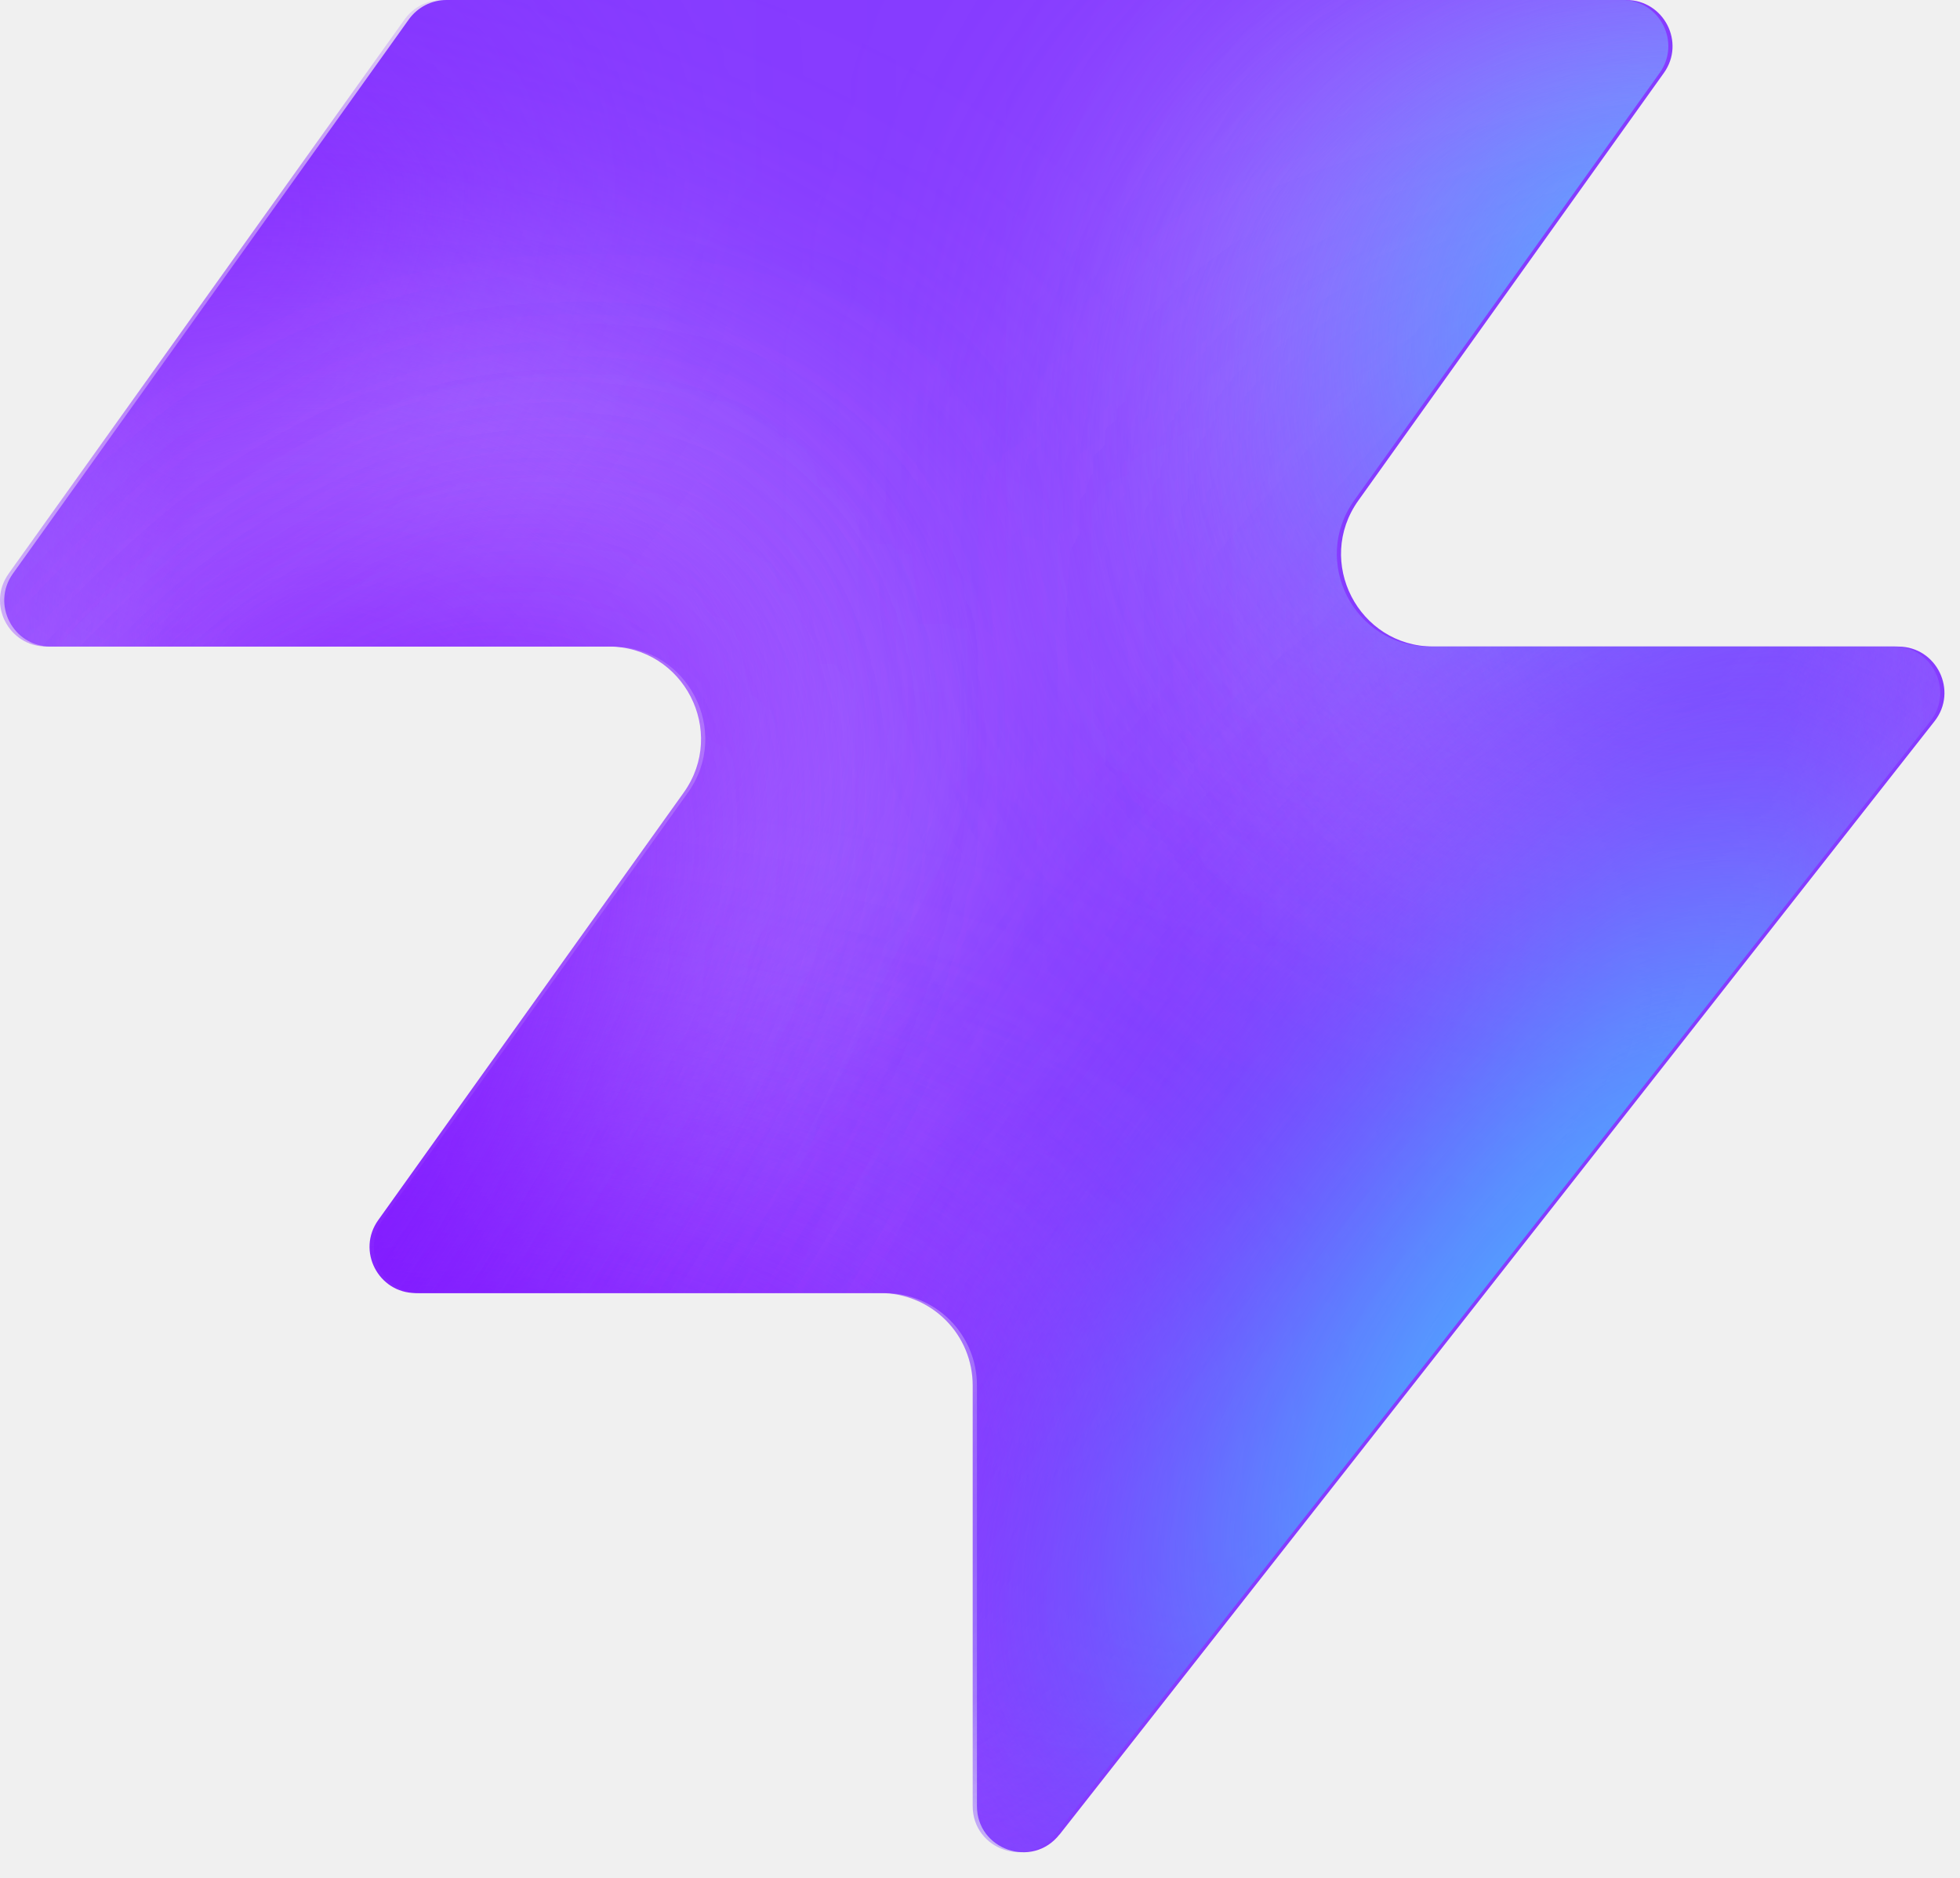
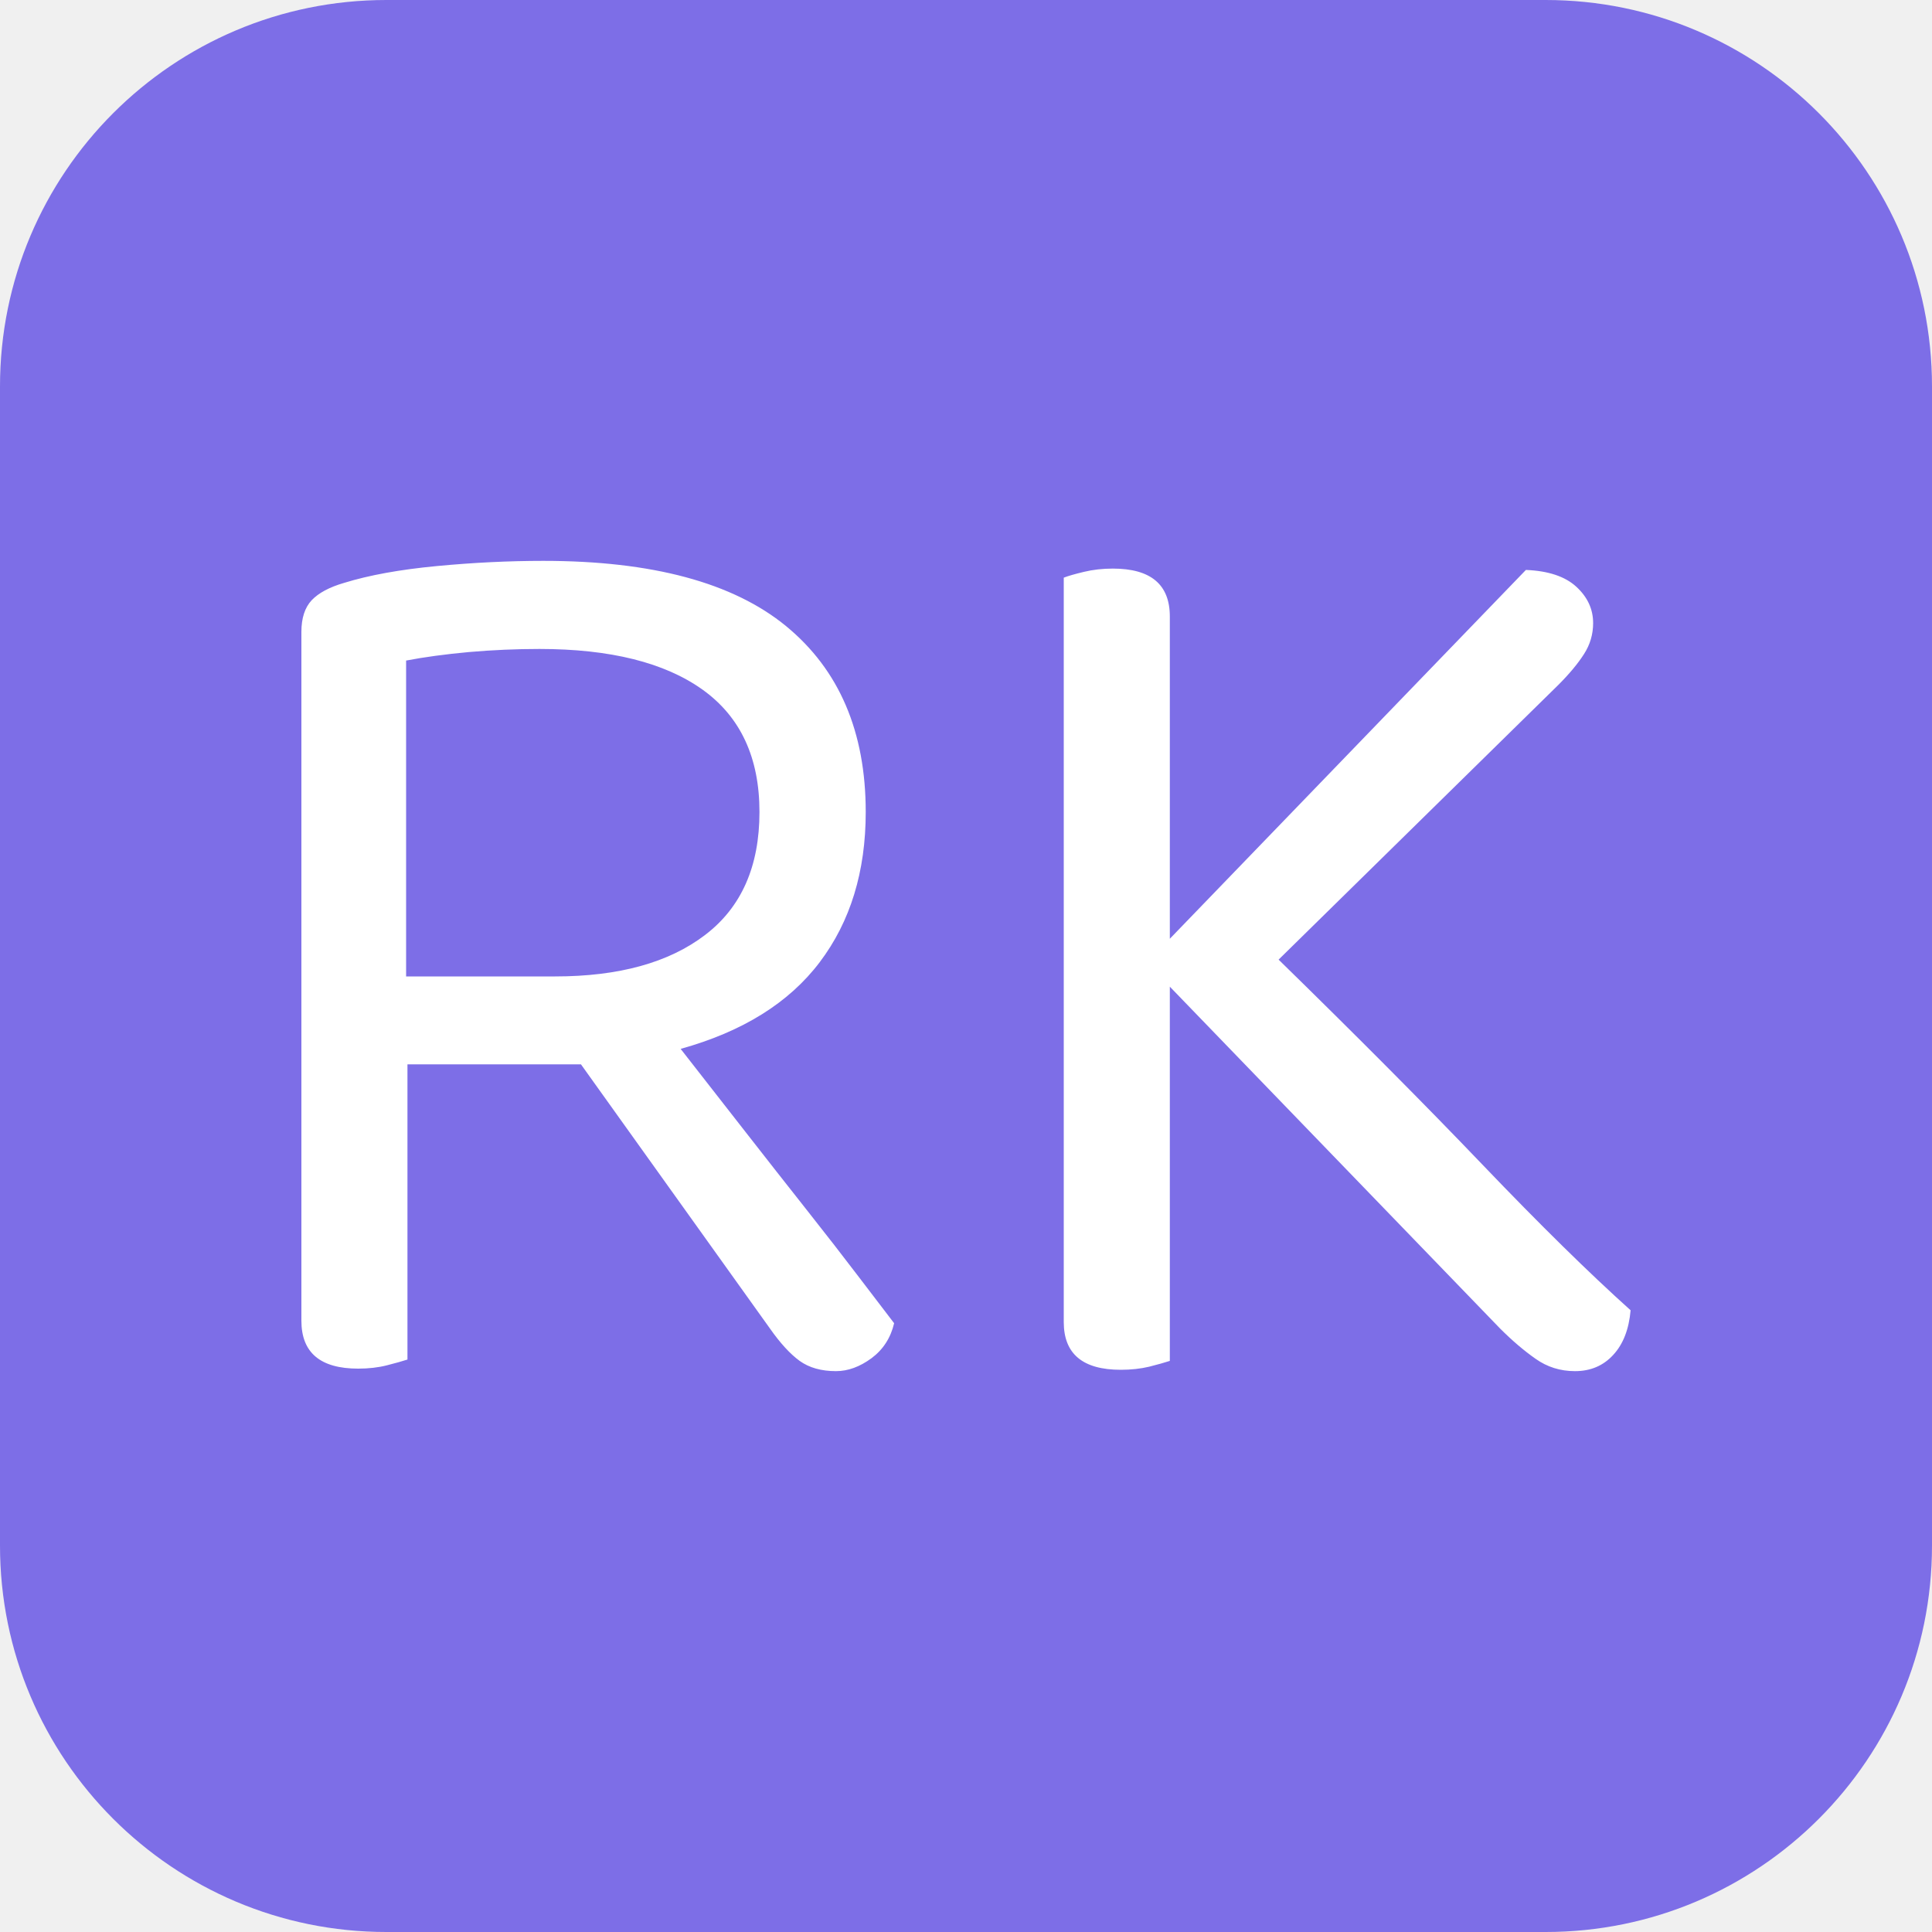
- <svg xmlns="http://www.w3.org/2000/svg" width="48" height="46" fill="none" viewBox="0 0 48 46">
-   <path fill="#863bff" d="M25.946 44.938c-.664.845-2.021.375-2.021-.698V33.937a2.26 2.26 0 0 0-2.262-2.262H10.287c-.92 0-1.456-1.04-.92-1.788l7.48-10.471c1.07-1.497 0-3.578-1.842-3.578H1.237c-.92 0-1.456-1.04-.92-1.788L10.013.474c.214-.297.556-.474.92-.474h28.894c.92 0 1.456 1.04.92 1.788l-7.48 10.471c-1.07 1.498 0 3.579 1.842 3.579h11.377c.943 0 1.473 1.088.89 1.83L25.947 44.94z" style="fill:#863bff;fill:color(display-p3 .525 .23 1);fill-opacity:1" />
-   <mask id="a" width="48" height="46" x="0" y="0" maskUnits="userSpaceOnUse" style="mask-type:alpha">
-     <path fill="#000" d="M25.842 44.938c-.664.844-2.021.375-2.021-.698V33.937a2.26 2.26 0 0 0-2.262-2.262H10.183c-.92 0-1.456-1.04-.92-1.788l7.48-10.471c1.07-1.498 0-3.579-1.842-3.579H1.133c-.92 0-1.456-1.04-.92-1.787L9.91.473c.214-.297.556-.474.92-.474h28.894c.92 0 1.456 1.04.92 1.788l-7.48 10.471c-1.07 1.498 0 3.578 1.842 3.578h11.377c.943 0 1.473 1.088.89 1.832L25.843 44.94z" style="fill:#000;fill-opacity:1" />
-   </mask>
-   <g mask="url(#a)">
-     <g filter="url(#b)">
-       <ellipse cx="5.508" cy="14.704" fill="#ede6ff" rx="5.508" ry="14.704" style="fill:#ede6ff;fill:color(display-p3 .927 .903 1);fill-opacity:1" transform="matrix(.00324 1 1 -.00324 -4.47 31.516)" />
-     </g>
-     <g filter="url(#c)">
-       <ellipse cx="10.399" cy="29.851" fill="#ede6ff" rx="10.399" ry="29.851" style="fill:#ede6ff;fill:color(display-p3 .927 .903 1);fill-opacity:1" transform="matrix(.00324 1 1 -.00324 -39.328 7.883)" />
-     </g>
-     <g filter="url(#d)">
-       <ellipse cx="5.508" cy="30.487" fill="#7e14ff" rx="5.508" ry="30.487" style="fill:#7e14ff;fill:color(display-p3 .492 .077 1);fill-opacity:1" transform="rotate(89.814 -25.913 -14.639)scale(1 -1)" />
-     </g>
-     <g filter="url(#e)">
-       <ellipse cx="5.508" cy="30.599" fill="#7e14ff" rx="5.508" ry="30.599" style="fill:#7e14ff;fill:color(display-p3 .492 .077 1);fill-opacity:1" transform="rotate(89.814 -32.644 -3.334)scale(1 -1)" />
-     </g>
-     <g filter="url(#f)">
-       <ellipse cx="5.508" cy="30.599" fill="#7e14ff" rx="5.508" ry="30.599" style="fill:#7e14ff;fill:color(display-p3 .492 .077 1);fill-opacity:1" transform="matrix(.00324 1 1 -.00324 -34.34 30.47)" />
-     </g>
-     <g filter="url(#g)">
-       <ellipse cx="14.072" cy="22.078" fill="#ede6ff" rx="14.072" ry="22.078" style="fill:#ede6ff;fill:color(display-p3 .927 .903 1);fill-opacity:1" transform="rotate(93.35 24.506 48.493)scale(-1 1)" />
-     </g>
-     <g filter="url(#h)">
-       <ellipse cx="3.47" cy="21.501" fill="#7e14ff" rx="3.47" ry="21.501" style="fill:#7e14ff;fill:color(display-p3 .492 .077 1);fill-opacity:1" transform="rotate(89.009 28.708 47.59)scale(-1 1)" />
-     </g>
-     <g filter="url(#i)">
-       <ellipse cx="3.47" cy="21.501" fill="#7e14ff" rx="3.47" ry="21.501" style="fill:#7e14ff;fill:color(display-p3 .492 .077 1);fill-opacity:1" transform="rotate(89.009 28.708 47.59)scale(-1 1)" />
-     </g>
-     <g filter="url(#j)">
-       <ellipse cx=".387" cy="8.972" fill="#7e14ff" rx="4.407" ry="29.108" style="fill:#7e14ff;fill:color(display-p3 .492 .077 1);fill-opacity:1" transform="rotate(39.51 .387 8.972)" />
-     </g>
-     <g filter="url(#k)">
-       <ellipse cx="47.523" cy="-6.092" fill="#7e14ff" rx="4.407" ry="29.108" style="fill:#7e14ff;fill:color(display-p3 .492 .077 1);fill-opacity:1" transform="rotate(37.892 47.523 -6.092)" />
-     </g>
-     <g filter="url(#l)">
-       <ellipse cx="41.412" cy="6.333" fill="#47bfff" rx="5.971" ry="9.665" style="fill:#47bfff;fill:color(display-p3 .28 .748 1);fill-opacity:1" transform="rotate(37.892 41.412 6.333)" />
-     </g>
-     <g filter="url(#m)">
-       <ellipse cx="-1.879" cy="38.332" fill="#7e14ff" rx="4.407" ry="29.108" style="fill:#7e14ff;fill:color(display-p3 .492 .077 1);fill-opacity:1" transform="rotate(37.892 -1.88 38.332)" />
-     </g>
-     <g filter="url(#n)">
-       <ellipse cx="-1.879" cy="38.332" fill="#7e14ff" rx="4.407" ry="29.108" style="fill:#7e14ff;fill:color(display-p3 .492 .077 1);fill-opacity:1" transform="rotate(37.892 -1.88 38.332)" />
-     </g>
-     <g filter="url(#o)">
-       <ellipse cx="35.651" cy="29.907" fill="#7e14ff" rx="4.407" ry="29.108" style="fill:#7e14ff;fill:color(display-p3 .492 .077 1);fill-opacity:1" transform="rotate(37.892 35.651 29.907)" />
-     </g>
-     <g filter="url(#p)">
-       <ellipse cx="38.418" cy="32.4" fill="#47bfff" rx="5.971" ry="15.297" style="fill:#47bfff;fill:color(display-p3 .28 .748 1);fill-opacity:1" transform="rotate(37.892 38.418 32.4)" />
-     </g>
-   </g>
-   <defs>
-     <filter id="b" width="60.045" height="41.654" x="-19.77" y="16.149" color-interpolation-filters="sRGB" filterUnits="userSpaceOnUse">
-       <feFlood flood-opacity="0" result="BackgroundImageFix" />
-       <feBlend in="SourceGraphic" in2="BackgroundImageFix" result="shape" />
-       <feGaussianBlur result="effect1_foregroundBlur_2002_17158" stdDeviation="7.659" />
-     </filter>
-     <filter id="c" width="90.34" height="51.437" x="-54.613" y="-7.533" color-interpolation-filters="sRGB" filterUnits="userSpaceOnUse">
-       <feFlood flood-opacity="0" result="BackgroundImageFix" />
-       <feBlend in="SourceGraphic" in2="BackgroundImageFix" result="shape" />
-       <feGaussianBlur result="effect1_foregroundBlur_2002_17158" stdDeviation="7.659" />
-     </filter>
-     <filter id="d" width="79.355" height="29.4" x="-49.64" y="2.03" color-interpolation-filters="sRGB" filterUnits="userSpaceOnUse">
-       <feFlood flood-opacity="0" result="BackgroundImageFix" />
-       <feBlend in="SourceGraphic" in2="BackgroundImageFix" result="shape" />
-       <feGaussianBlur result="effect1_foregroundBlur_2002_17158" stdDeviation="4.596" />
-     </filter>
-     <filter id="e" width="79.579" height="29.4" x="-45.045" y="20.029" color-interpolation-filters="sRGB" filterUnits="userSpaceOnUse">
-       <feFlood flood-opacity="0" result="BackgroundImageFix" />
-       <feBlend in="SourceGraphic" in2="BackgroundImageFix" result="shape" />
-       <feGaussianBlur result="effect1_foregroundBlur_2002_17158" stdDeviation="4.596" />
-     </filter>
-     <filter id="f" width="79.579" height="29.4" x="-43.513" y="21.178" color-interpolation-filters="sRGB" filterUnits="userSpaceOnUse">
-       <feFlood flood-opacity="0" result="BackgroundImageFix" />
-       <feBlend in="SourceGraphic" in2="BackgroundImageFix" result="shape" />
-       <feGaussianBlur result="effect1_foregroundBlur_2002_17158" stdDeviation="4.596" />
-     </filter>
-     <filter id="g" width="74.749" height="58.852" x="15.756" y="-17.901" color-interpolation-filters="sRGB" filterUnits="userSpaceOnUse">
-       <feFlood flood-opacity="0" result="BackgroundImageFix" />
-       <feBlend in="SourceGraphic" in2="BackgroundImageFix" result="shape" />
-       <feGaussianBlur result="effect1_foregroundBlur_2002_17158" stdDeviation="7.659" />
-     </filter>
-     <filter id="h" width="61.377" height="25.362" x="23.548" y="2.284" color-interpolation-filters="sRGB" filterUnits="userSpaceOnUse">
-       <feFlood flood-opacity="0" result="BackgroundImageFix" />
-       <feBlend in="SourceGraphic" in2="BackgroundImageFix" result="shape" />
-       <feGaussianBlur result="effect1_foregroundBlur_2002_17158" stdDeviation="4.596" />
-     </filter>
-     <filter id="i" width="61.377" height="25.362" x="23.548" y="2.284" color-interpolation-filters="sRGB" filterUnits="userSpaceOnUse">
-       <feFlood flood-opacity="0" result="BackgroundImageFix" />
-       <feBlend in="SourceGraphic" in2="BackgroundImageFix" result="shape" />
-       <feGaussianBlur result="effect1_foregroundBlur_2002_17158" stdDeviation="4.596" />
-     </filter>
-     <filter id="j" width="56.045" height="63.649" x="-27.636" y="-22.853" color-interpolation-filters="sRGB" filterUnits="userSpaceOnUse">
-       <feFlood flood-opacity="0" result="BackgroundImageFix" />
-       <feBlend in="SourceGraphic" in2="BackgroundImageFix" result="shape" />
-       <feGaussianBlur result="effect1_foregroundBlur_2002_17158" stdDeviation="4.596" />
-     </filter>
-     <filter id="k" width="54.814" height="64.646" x="20.116" y="-38.415" color-interpolation-filters="sRGB" filterUnits="userSpaceOnUse">
-       <feFlood flood-opacity="0" result="BackgroundImageFix" />
-       <feBlend in="SourceGraphic" in2="BackgroundImageFix" result="shape" />
-       <feGaussianBlur result="effect1_foregroundBlur_2002_17158" stdDeviation="4.596" />
-     </filter>
-     <filter id="l" width="33.541" height="35.313" x="24.641" y="-11.323" color-interpolation-filters="sRGB" filterUnits="userSpaceOnUse">
-       <feFlood flood-opacity="0" result="BackgroundImageFix" />
-       <feBlend in="SourceGraphic" in2="BackgroundImageFix" result="shape" />
-       <feGaussianBlur result="effect1_foregroundBlur_2002_17158" stdDeviation="4.596" />
-     </filter>
-     <filter id="m" width="54.814" height="64.646" x="-29.286" y="6.009" color-interpolation-filters="sRGB" filterUnits="userSpaceOnUse">
-       <feFlood flood-opacity="0" result="BackgroundImageFix" />
-       <feBlend in="SourceGraphic" in2="BackgroundImageFix" result="shape" />
-       <feGaussianBlur result="effect1_foregroundBlur_2002_17158" stdDeviation="4.596" />
-     </filter>
-     <filter id="n" width="54.814" height="64.646" x="-29.286" y="6.009" color-interpolation-filters="sRGB" filterUnits="userSpaceOnUse">
-       <feFlood flood-opacity="0" result="BackgroundImageFix" />
-       <feBlend in="SourceGraphic" in2="BackgroundImageFix" result="shape" />
-       <feGaussianBlur result="effect1_foregroundBlur_2002_17158" stdDeviation="4.596" />
-     </filter>
-     <filter id="o" width="54.814" height="64.646" x="8.244" y="-2.416" color-interpolation-filters="sRGB" filterUnits="userSpaceOnUse">
-       <feFlood flood-opacity="0" result="BackgroundImageFix" />
-       <feBlend in="SourceGraphic" in2="BackgroundImageFix" result="shape" />
-       <feGaussianBlur result="effect1_foregroundBlur_2002_17158" stdDeviation="4.596" />
-     </filter>
-     <filter id="p" width="39.409" height="43.623" x="18.713" y="10.588" color-interpolation-filters="sRGB" filterUnits="userSpaceOnUse">
-       <feFlood flood-opacity="0" result="BackgroundImageFix" />
-       <feBlend in="SourceGraphic" in2="BackgroundImageFix" result="shape" />
-       <feGaussianBlur result="effect1_foregroundBlur_2002_17158" stdDeviation="4.596" />
-     </filter>
-   </defs>
+ <svg xmlns="http://www.w3.org/2000/svg" width="256" height="256" viewBox="0 0 100 100">
+   <rect width="100" height="100" rx="20" fill="#7d6ee7" />
+   <path fill="#fff" d="M21.09 55.09L21.09 70.37Q20.69 70.50 20.02 70.67Q19.35 70.84 18.54 70.84L18.54 70.84Q15.60 70.84 15.60 68.36L15.60 68.36L15.60 32.71Q15.60 31.64 16.13 31.07Q16.67 30.50 17.81 30.17L17.81 30.17Q19.75 29.57 22.60 29.30Q25.44 29.03 28.12 29.03L28.12 29.03Q36.57 29.03 40.69 32.41Q44.81 35.80 44.81 42.03L44.81 42.03Q44.81 46.65 42.43 49.80Q40.05 52.95 35.23 54.29L35.23 54.29Q36.90 56.43 38.58 58.58Q40.25 60.72 41.76 62.63Q43.27 64.54 44.44 66.08Q45.61 67.62 46.28 68.49L46.28 68.49Q46.01 69.63 45.11 70.30Q44.20 70.97 43.27 70.97L43.27 70.97Q42.13 70.97 41.39 70.44Q40.65 69.90 39.85 68.76L39.85 68.76L30.07 55.09L21.09 55.09ZM21.02 50.54L28.73 50.54Q33.69 50.54 36.50 48.39Q39.31 46.25 39.31 42.03L39.31 42.03Q39.31 37.81 36.37 35.70Q33.42 33.59 27.92 33.59L27.92 33.59Q26.11 33.59 24.27 33.75Q22.43 33.92 21.02 34.19L21.02 34.19L21.02 50.54ZM77.64 68.76L60.55 51.07L60.55 70.44Q60.15 70.57 59.48 70.74Q58.81 70.90 58.01 70.90L58.01 70.90Q55.06 70.90 55.06 68.43L55.06 68.43L55.06 29.90Q55.39 29.77 56.10 29.60Q56.80 29.43 57.60 29.43L57.60 29.43Q60.55 29.43 60.55 31.91L60.55 31.91L60.55 48.59L78.98 29.50Q80.72 29.57 81.59 30.37Q82.46 31.17 82.46 32.25L82.46 32.25Q82.46 33.12 81.99 33.85Q81.52 34.59 80.65 35.46L80.65 35.46L66.18 49.67Q72.28 55.63 76.73 60.28Q81.19 64.94 84.40 67.82L84.40 67.82Q84.27 69.30 83.50 70.13Q82.73 70.97 81.52 70.97L81.52 70.97Q80.38 70.97 79.48 70.33Q78.58 69.70 77.64 68.76L77.64 68.76Z" />
</svg>
